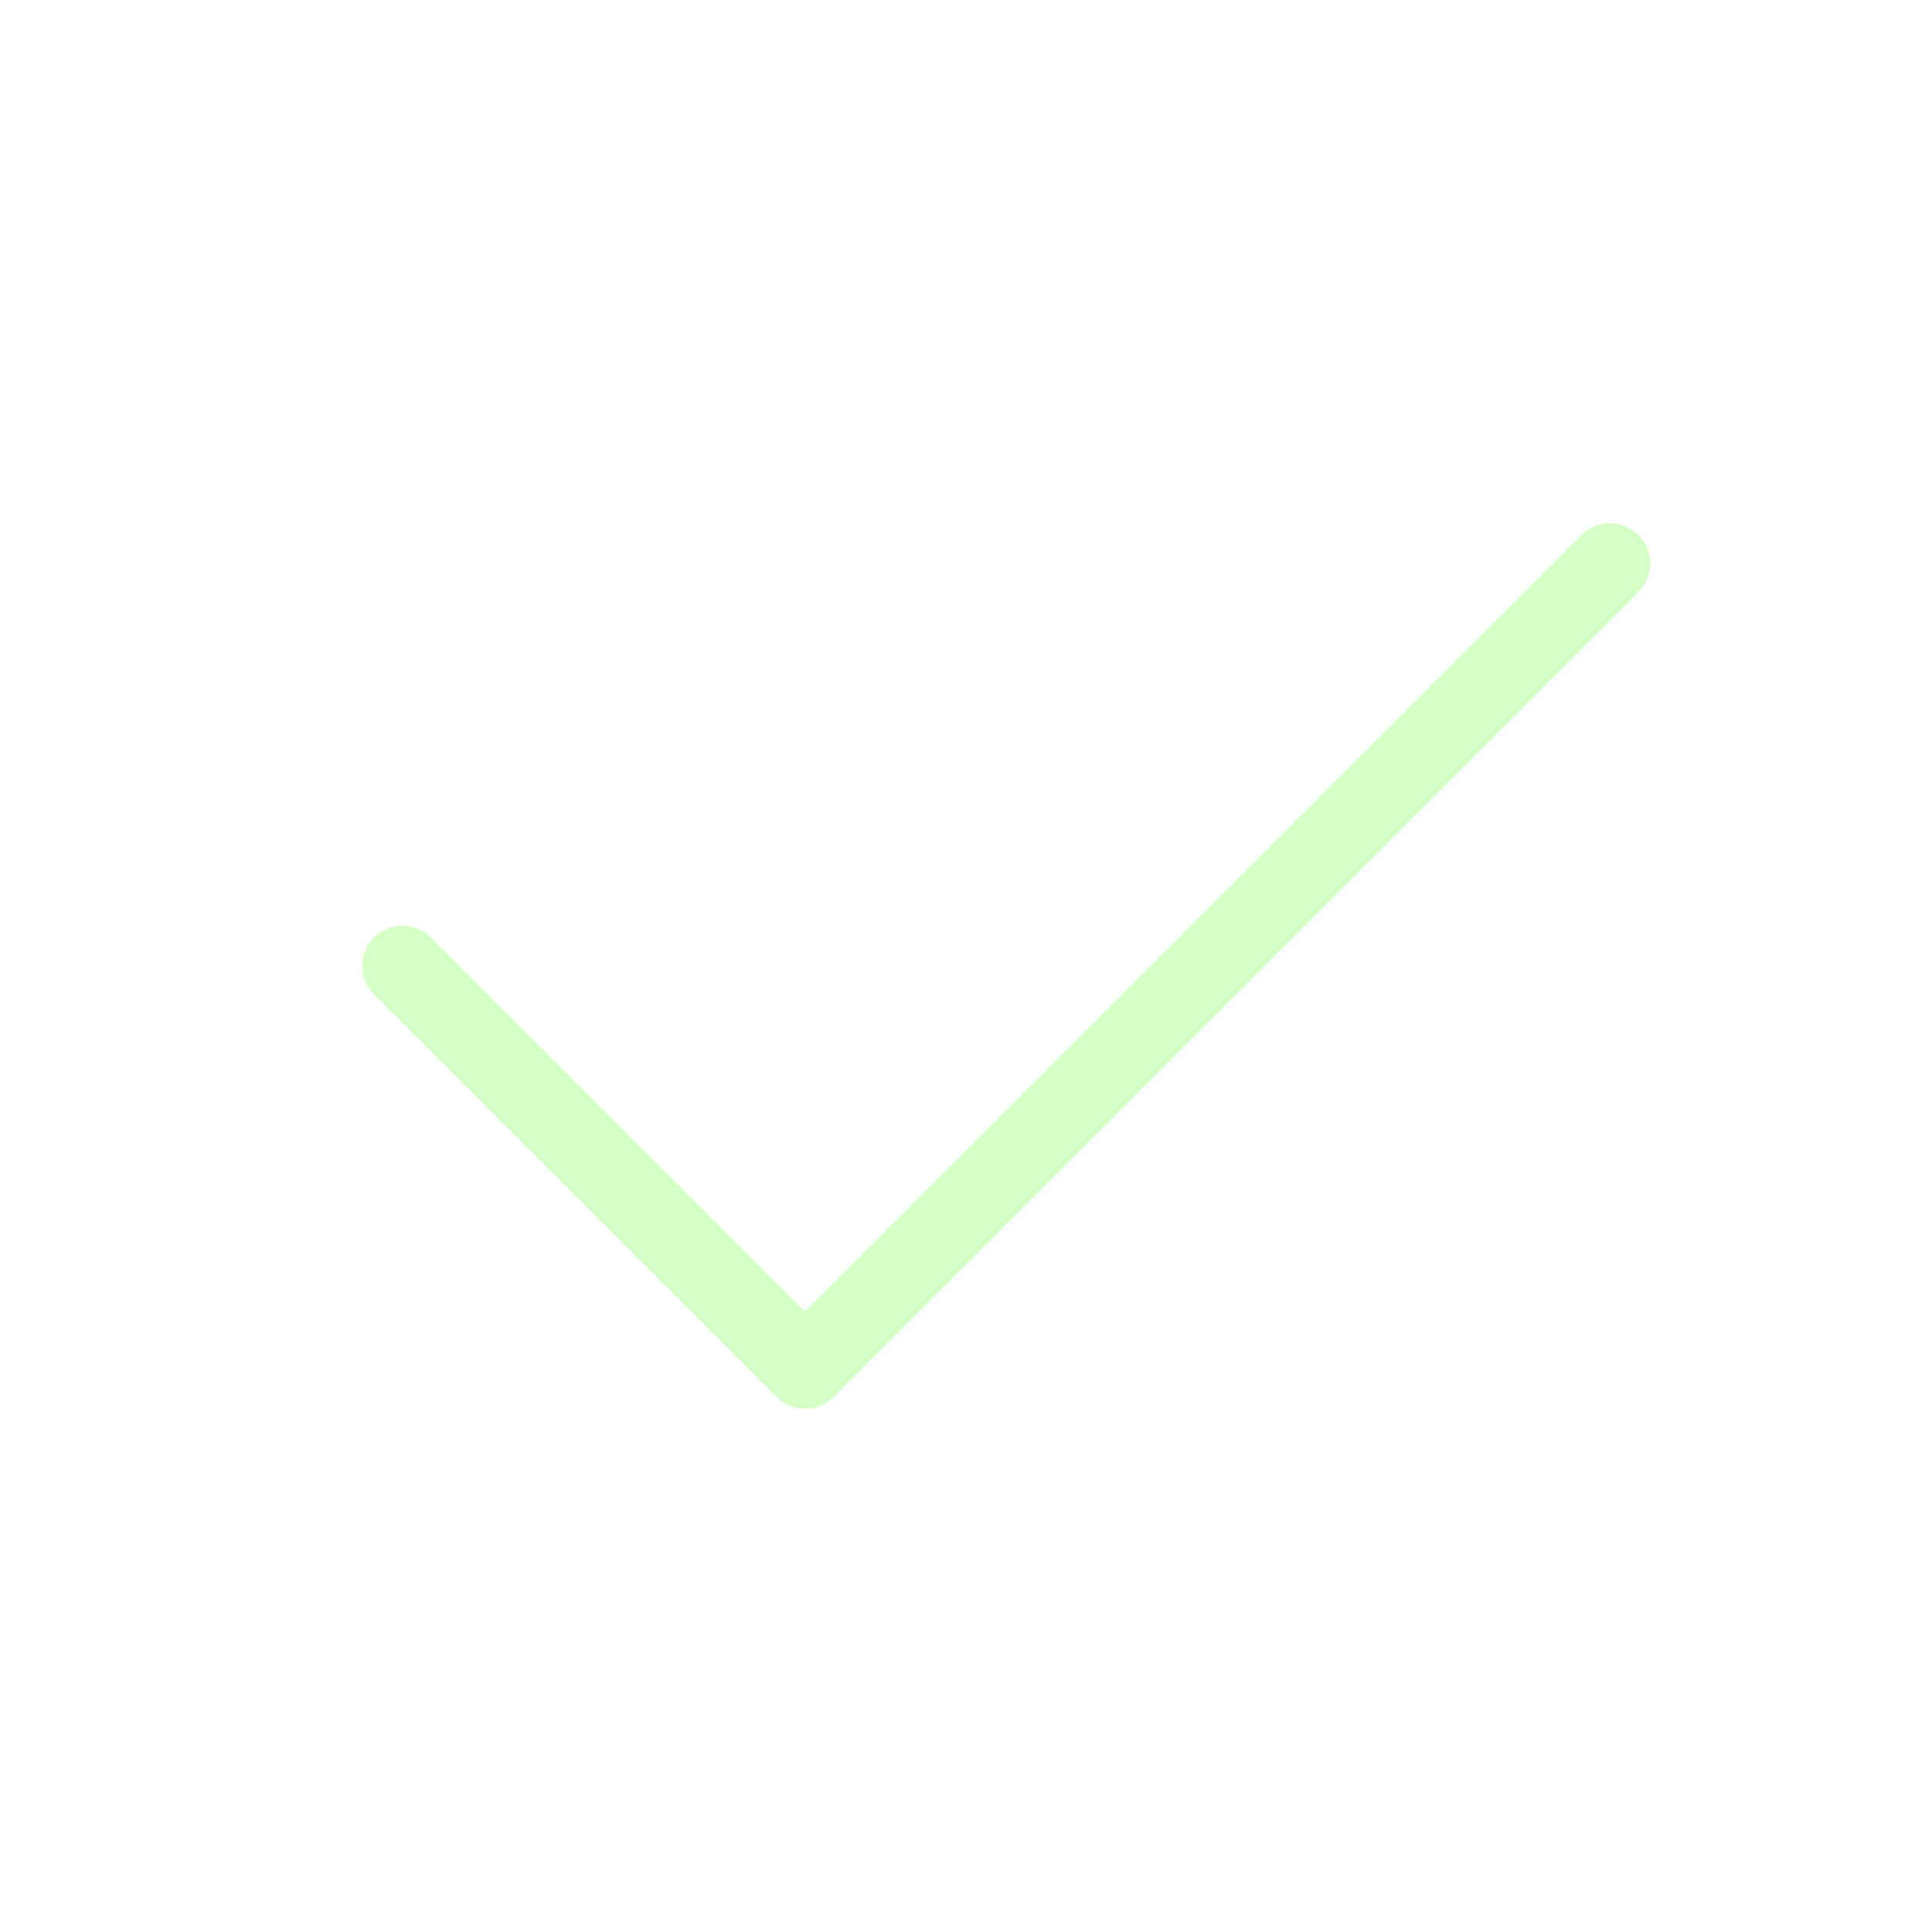
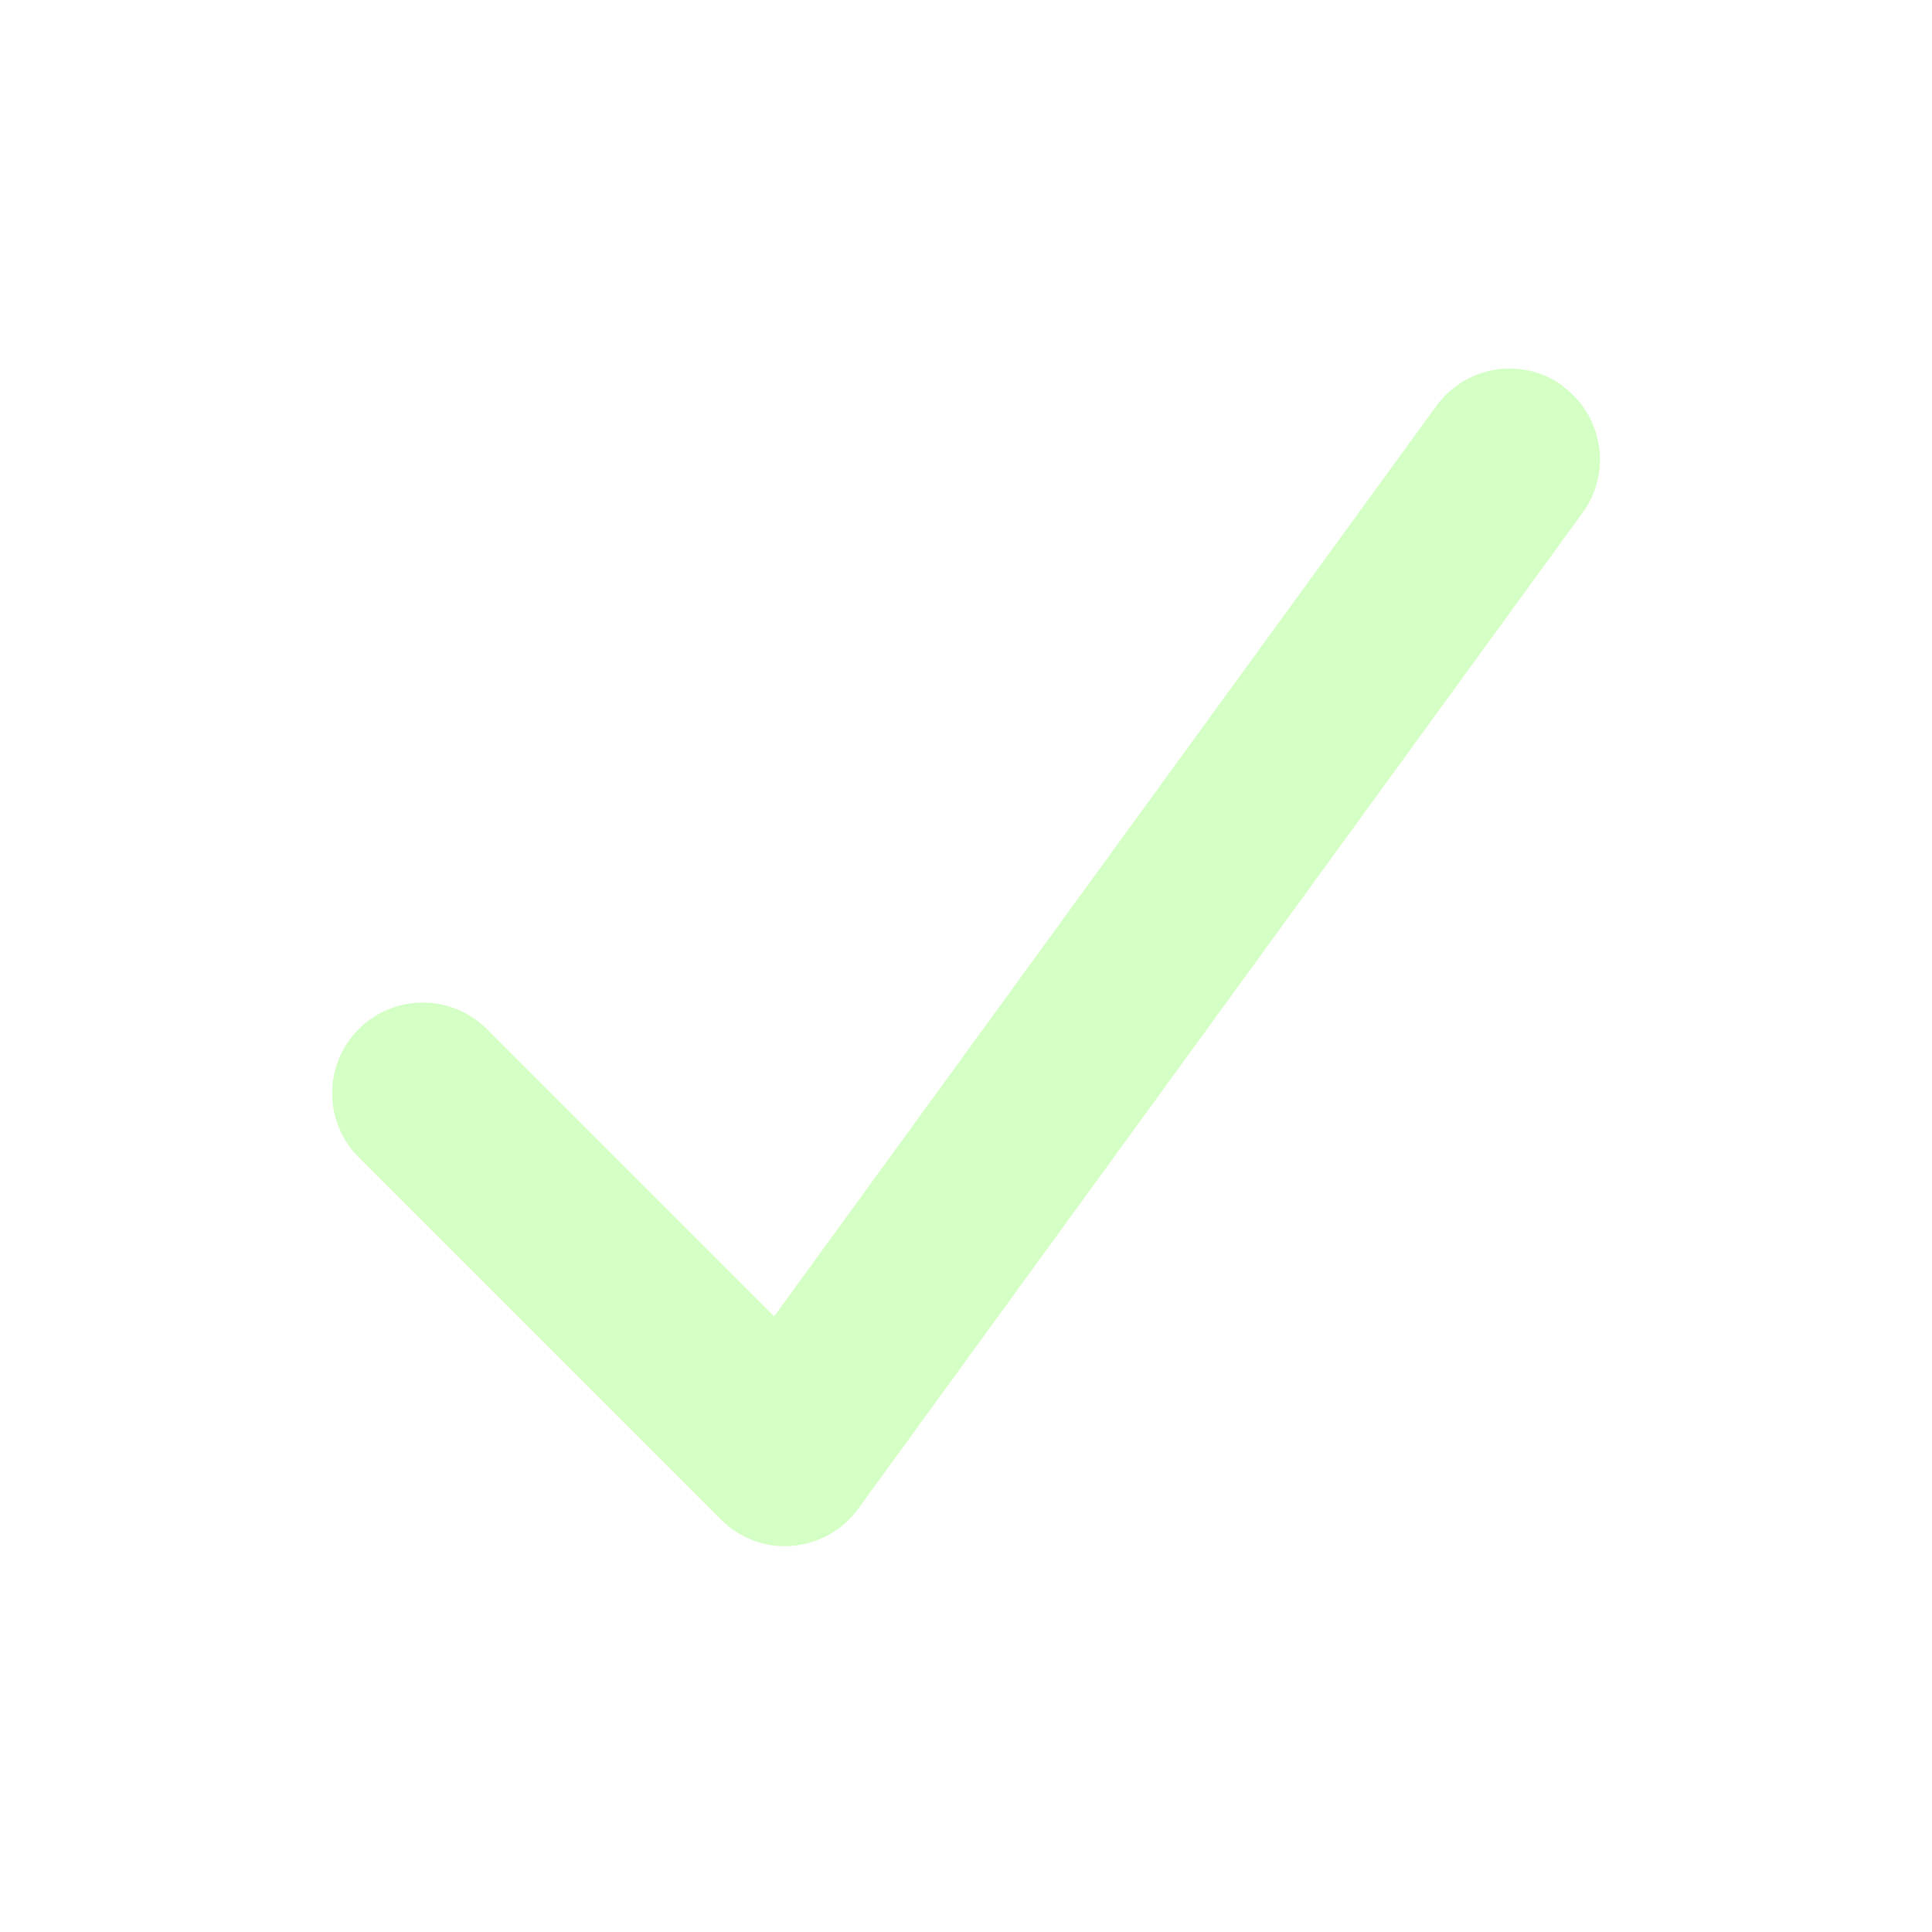
<svg xmlns="http://www.w3.org/2000/svg" viewBox="0 0 64 64">
-   <g transform="scale(2.666667)" fill="none" stroke="#d4ffc5" stroke-width="1" stroke-linecap="round" stroke-linejoin="round">
-     <path d="M5 12l5 5l10 -10" />
+   <g transform="translate(11 6.2188) scale(0.09375)" fill="#d4ffc5">
+     <path d="M434.8 70.1c14.3 10.4 17.5 30.4 7.1 44.7l-256 352c-5.5 7.6-14 12.3-23.4 13.1s-18.5-2.7-25.1-9.3l-128-128c-12.5-12.5-12.5-32.8 0-45.3s32.8-12.5 45.3 0l101.5 101.5 234-321.7c10.4-14.3 30.4-17.5 44.7-7.1z" />
  </g>
</svg>
